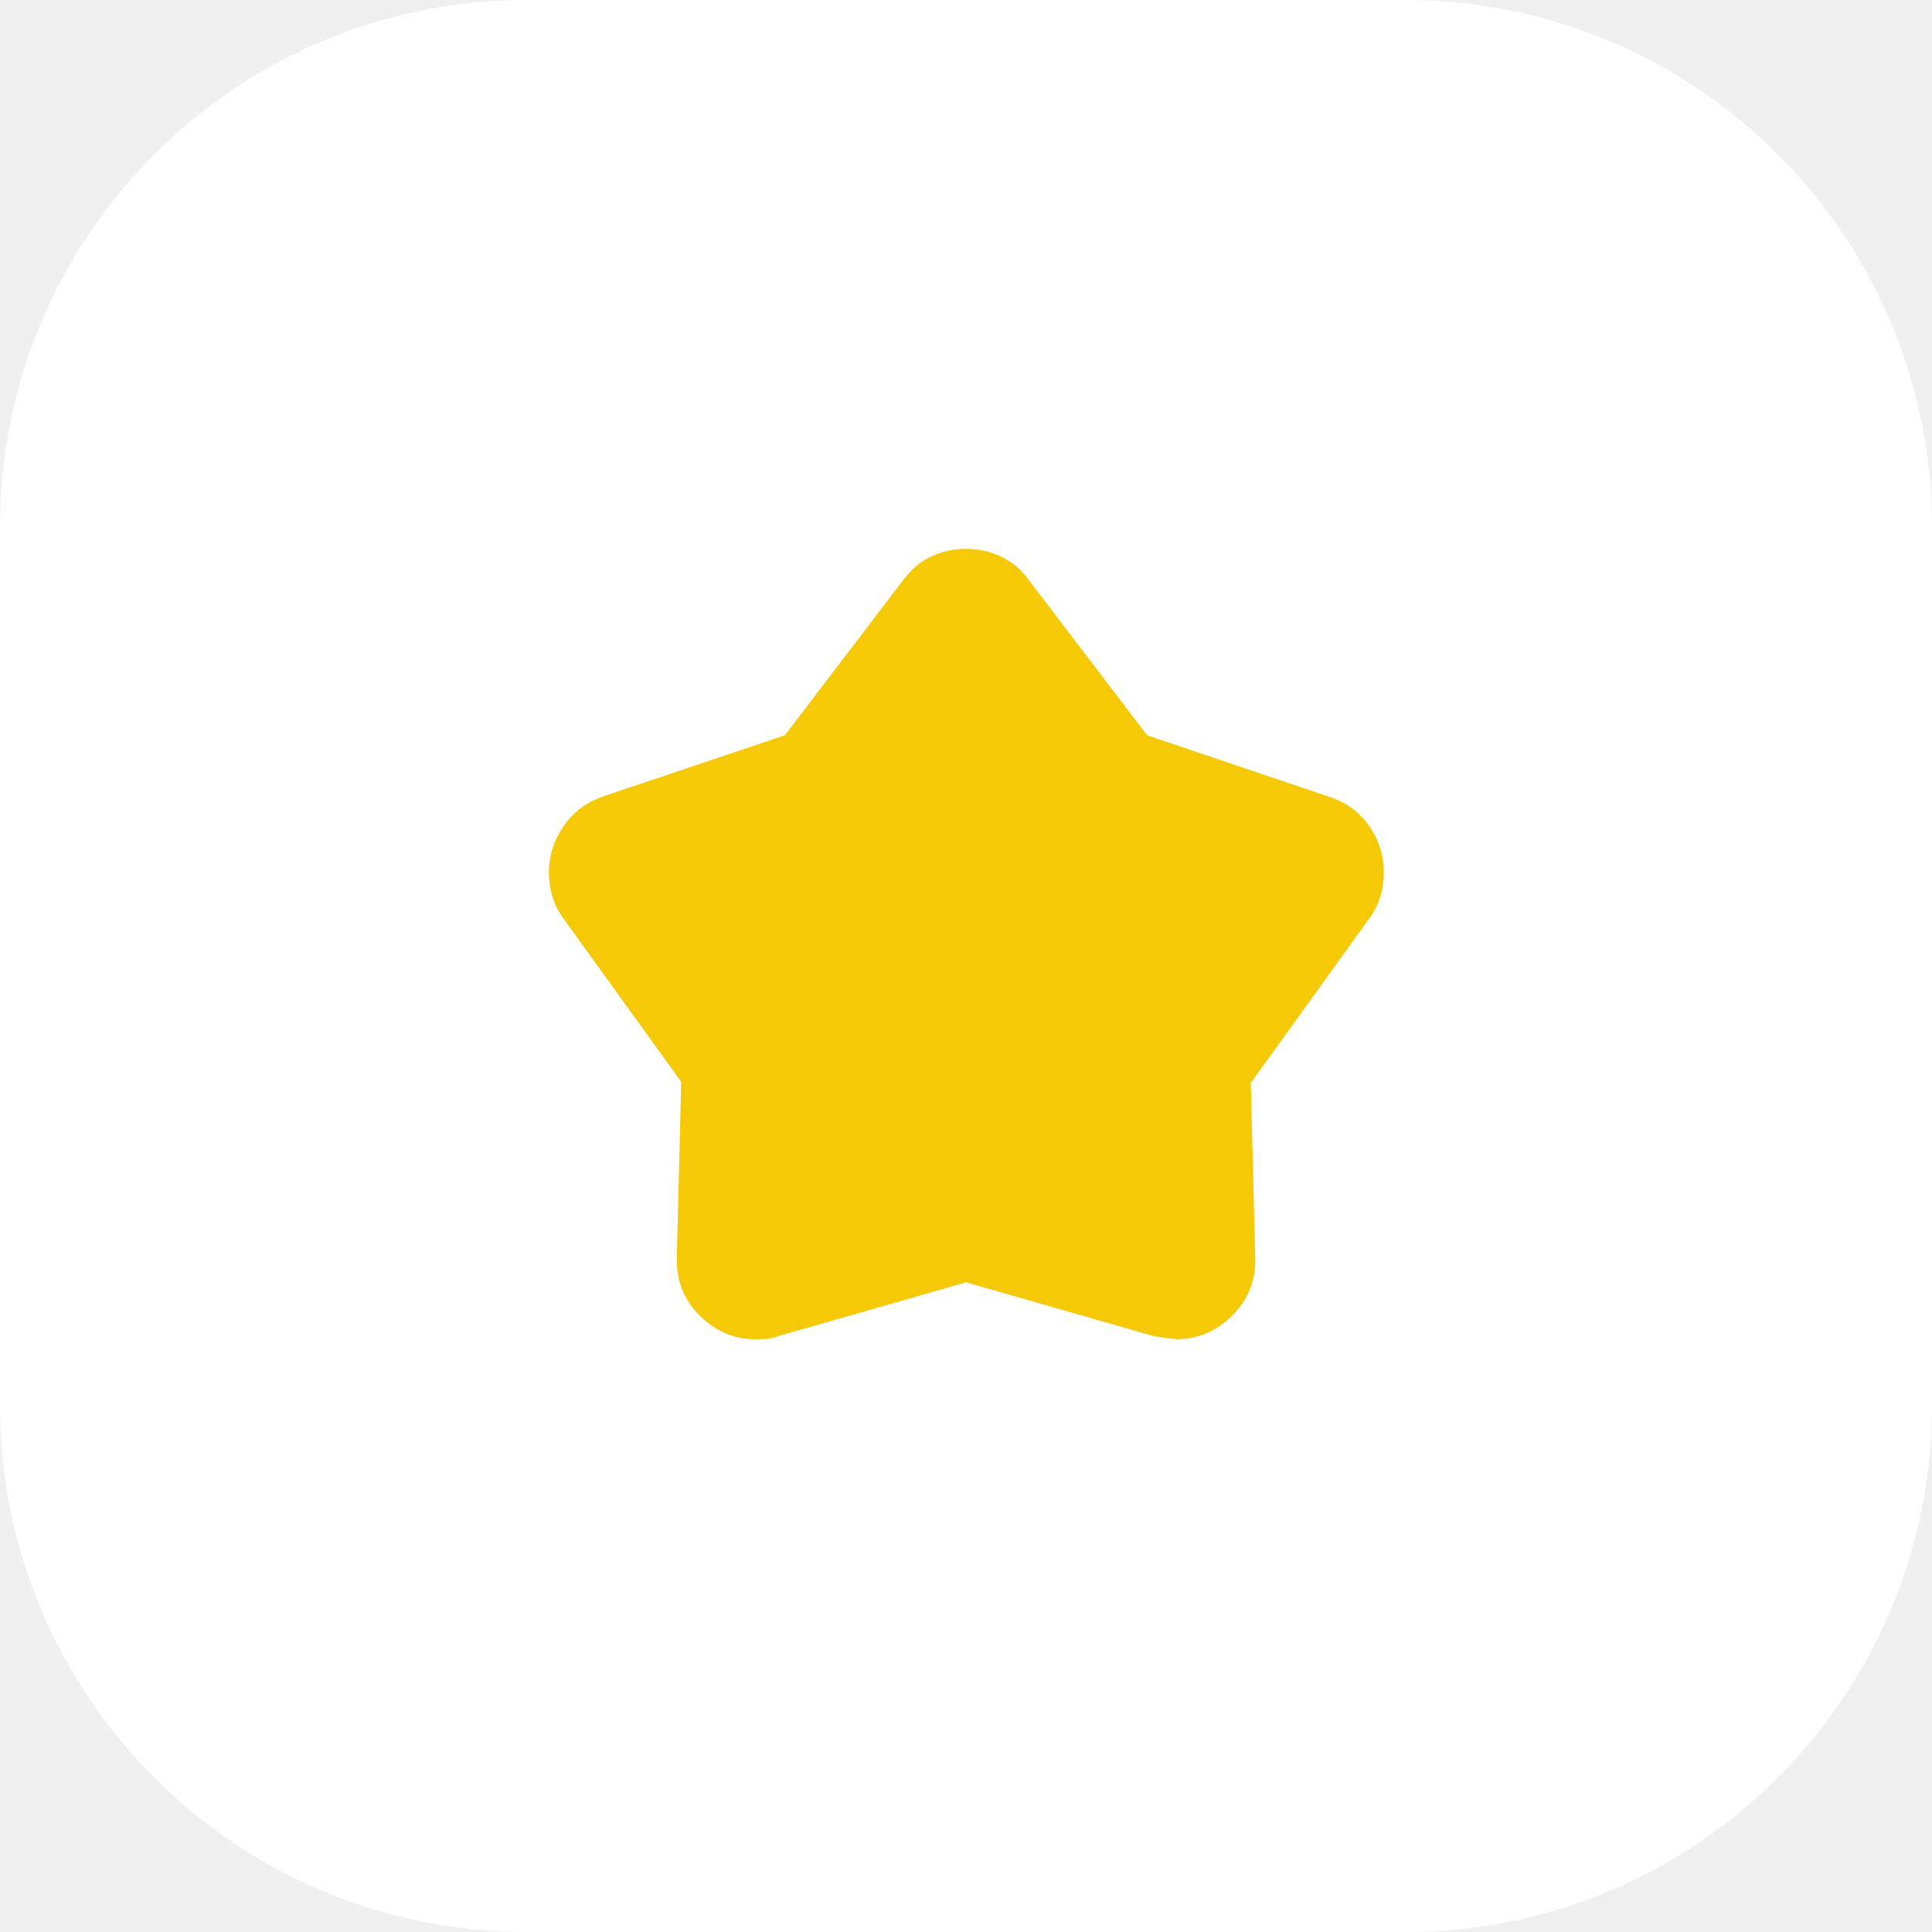
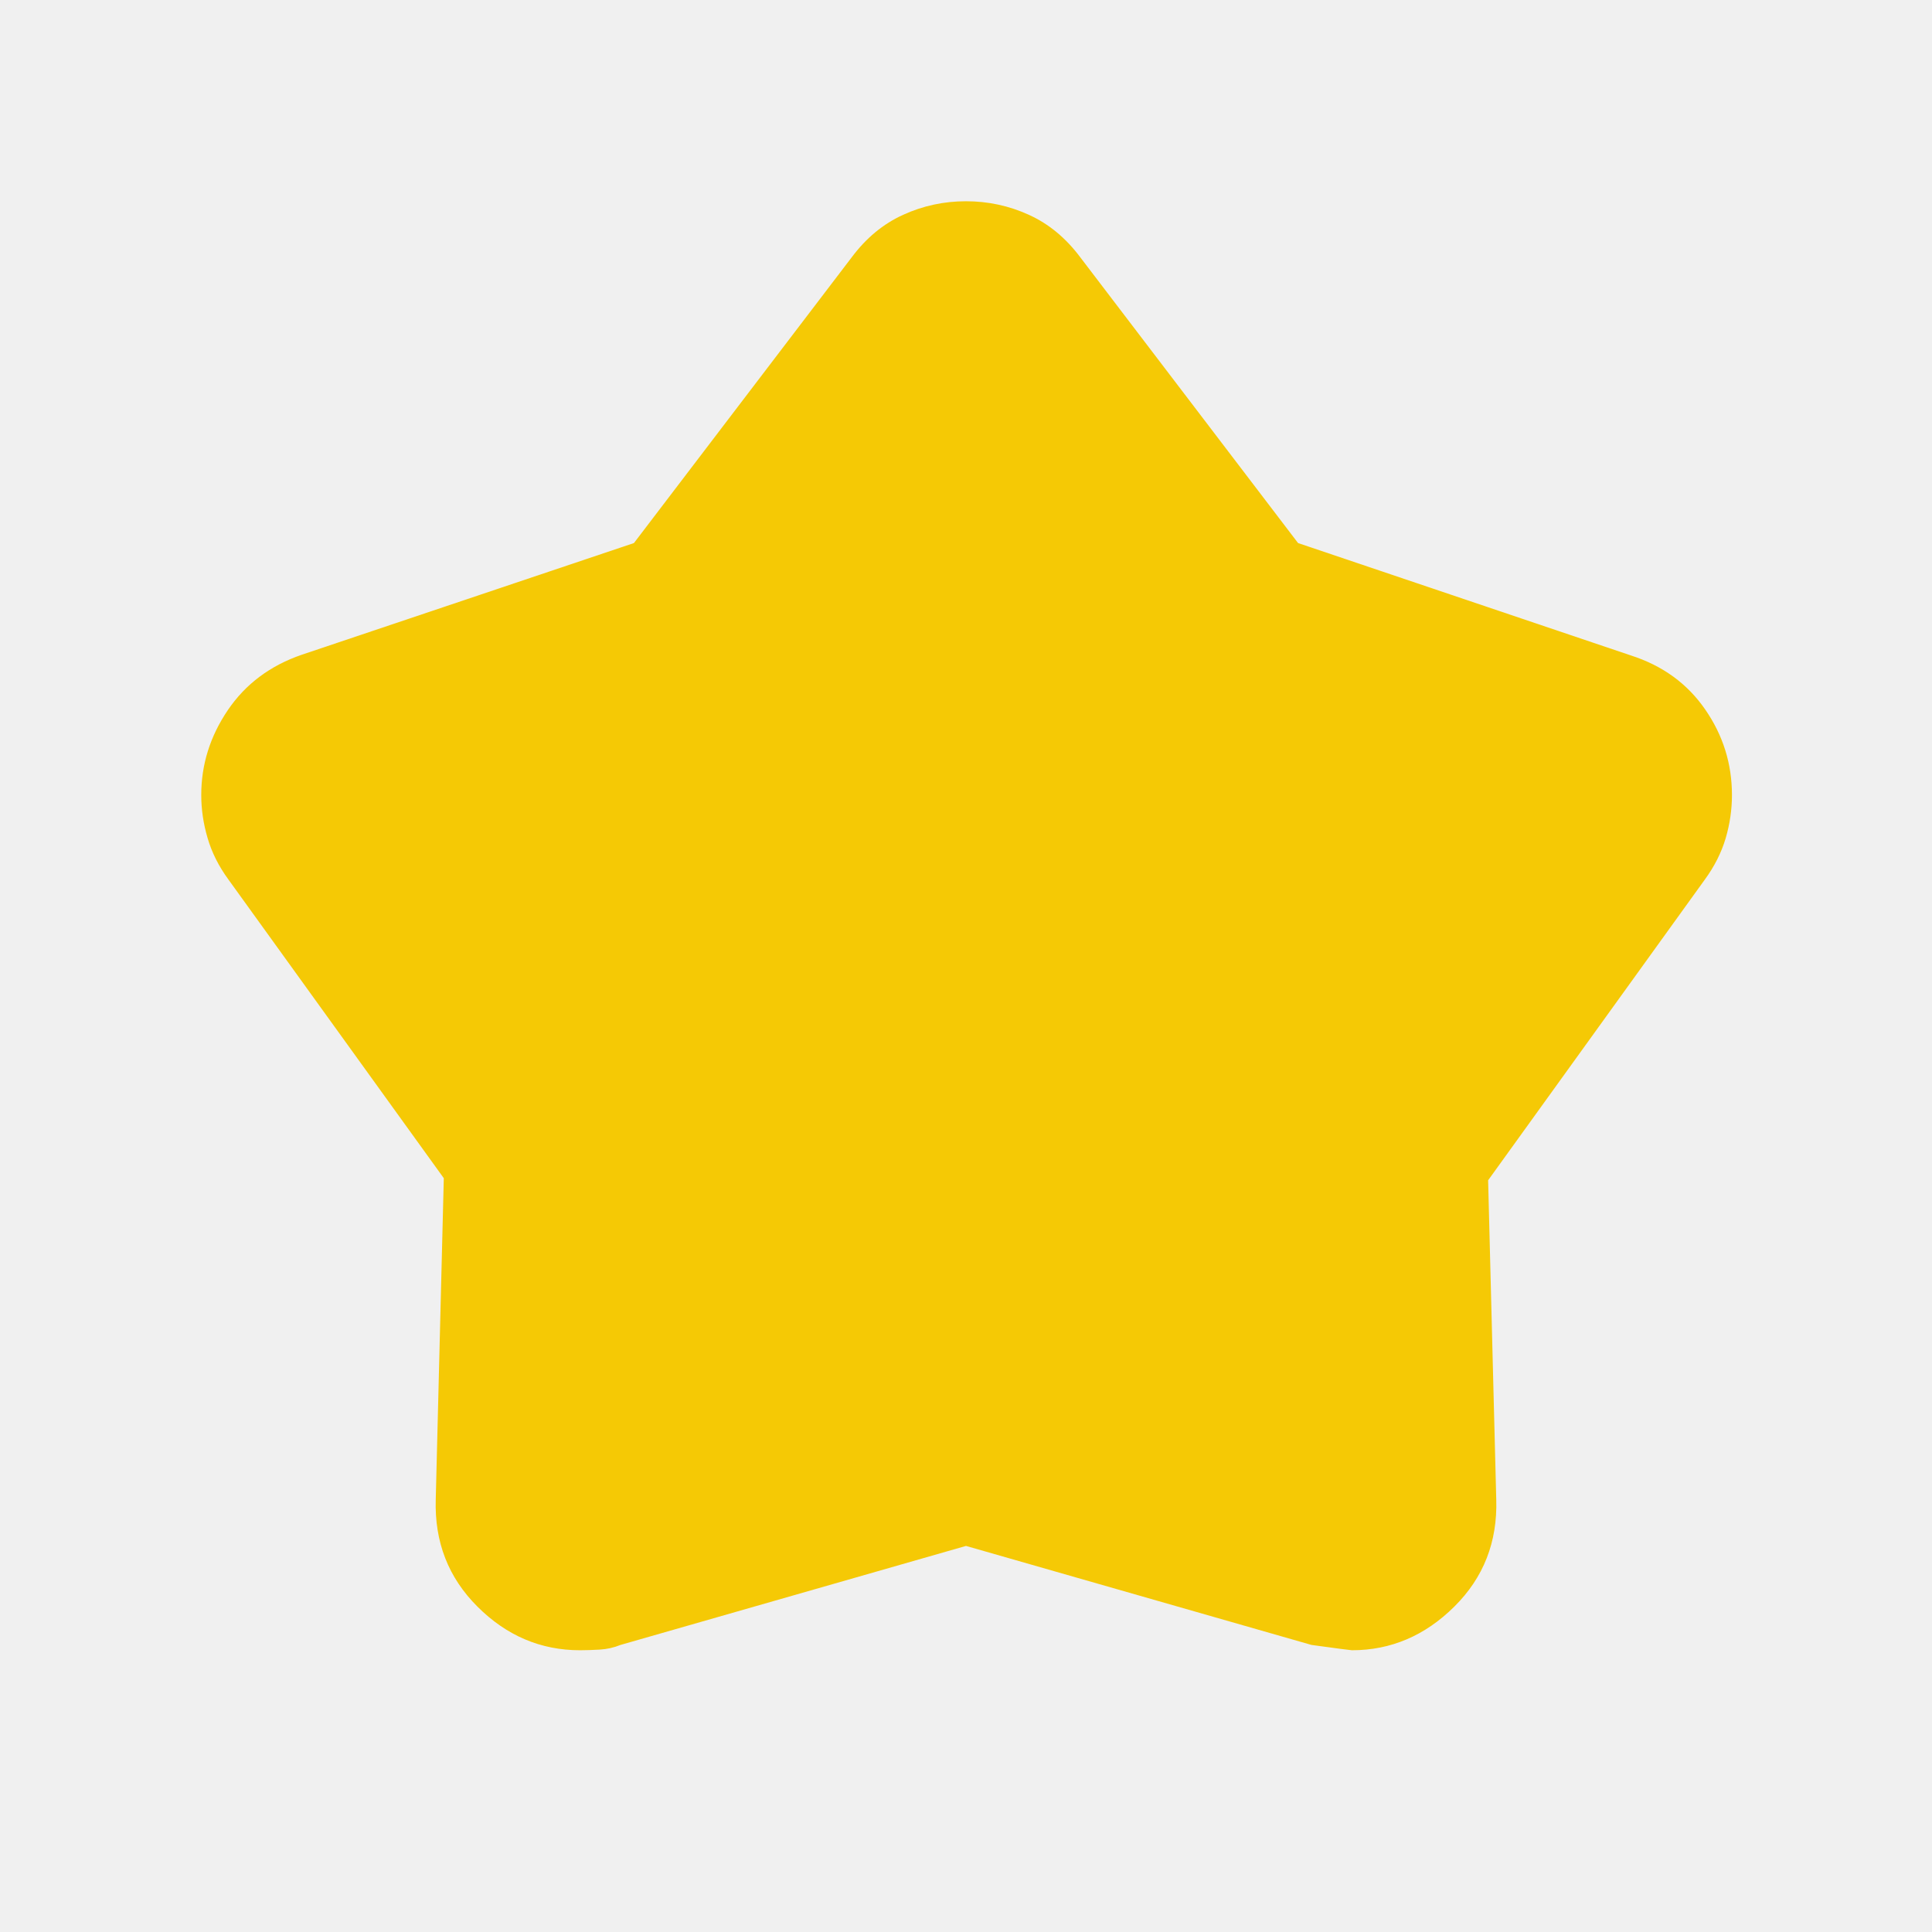
- <svg xmlns="http://www.w3.org/2000/svg" width="44" height="44" viewBox="0 0 44 44" fill="none">
-   <rect width="44" height="44" rx="12" fill="white" />
-   <mask id="mask0_118_4142" style="mask-type:alpha" maskUnits="userSpaceOnUse" x="10" y="10" width="24" height="24">
-     <rect x="10" y="10" width="24" height="24" fill="#D9D9D9" />
+ <svg xmlns="http://www.w3.org/2000/svg" width="24" height="24" viewBox="0 0 24 24" fill="none">
+   <mask id="mask0_160_1789" style="mask-type:alpha" maskUnits="userSpaceOnUse" x="0" y="0" width="24" height="24">
+     <rect width="24" height="24" fill="#D9D9D9" />
  </mask>
-   <g mask="url(#mask0_118_4142)">
-     <path d="M17.875 16.746L20.579 13.198C20.758 12.958 20.971 12.781 21.218 12.669C21.465 12.556 21.726 12.5 22 12.5C22.274 12.5 22.535 12.556 22.782 12.669C23.029 12.781 23.242 12.958 23.421 13.198L26.125 16.746L30.259 18.142C30.654 18.269 30.962 18.493 31.183 18.814C31.405 19.135 31.515 19.489 31.515 19.878C31.515 20.057 31.489 20.235 31.437 20.413C31.384 20.591 31.298 20.762 31.179 20.925L28.486 24.662L28.587 28.627C28.603 29.154 28.43 29.597 28.066 29.958C27.702 30.319 27.278 30.5 26.794 30.5C26.78 30.5 26.613 30.478 26.292 30.434L22 29.204L17.708 30.434C17.624 30.468 17.538 30.487 17.45 30.492C17.361 30.497 17.28 30.5 17.206 30.5C16.717 30.5 16.292 30.319 15.931 29.958C15.569 29.597 15.397 29.154 15.414 28.627L15.514 24.637L12.836 20.925C12.717 20.761 12.631 20.59 12.579 20.411C12.526 20.232 12.5 20.054 12.5 19.875C12.5 19.498 12.61 19.147 12.829 18.823C13.049 18.498 13.356 18.268 13.75 18.133L17.875 16.746Z" fill="#F5C905" />
+   <g mask="url(#mask0_160_1789)">
+     <path d="M7.875 6.746L10.579 3.198C10.758 2.958 10.971 2.781 11.218 2.669C11.465 2.556 11.726 2.5 12 2.5C12.274 2.5 12.535 2.556 12.782 2.669C13.029 2.781 13.242 2.958 13.421 3.198L16.125 6.746L20.259 8.142C20.654 8.269 20.962 8.493 21.183 8.814C21.405 9.135 21.515 9.489 21.515 9.877C21.515 10.057 21.489 10.235 21.437 10.413C21.384 10.591 21.298 10.762 21.179 10.925L18.486 14.662L18.587 18.627C18.603 19.154 18.43 19.597 18.066 19.958C17.702 20.319 17.278 20.5 16.794 20.5C16.78 20.5 16.613 20.478 16.292 20.434L12 19.204L7.708 20.434C7.624 20.468 7.538 20.487 7.45 20.492C7.361 20.497 7.28 20.5 7.206 20.5C6.717 20.5 6.292 20.319 5.931 19.958C5.569 19.597 5.397 19.154 5.413 18.627L5.513 14.636L2.837 10.925C2.717 10.761 2.631 10.59 2.579 10.411C2.526 10.232 2.5 10.054 2.5 9.875C2.5 9.498 2.61 9.147 2.829 8.823C3.049 8.498 3.356 8.268 3.75 8.133L7.875 6.746Z" fill="#F5C905" />
  </g>
</svg>
